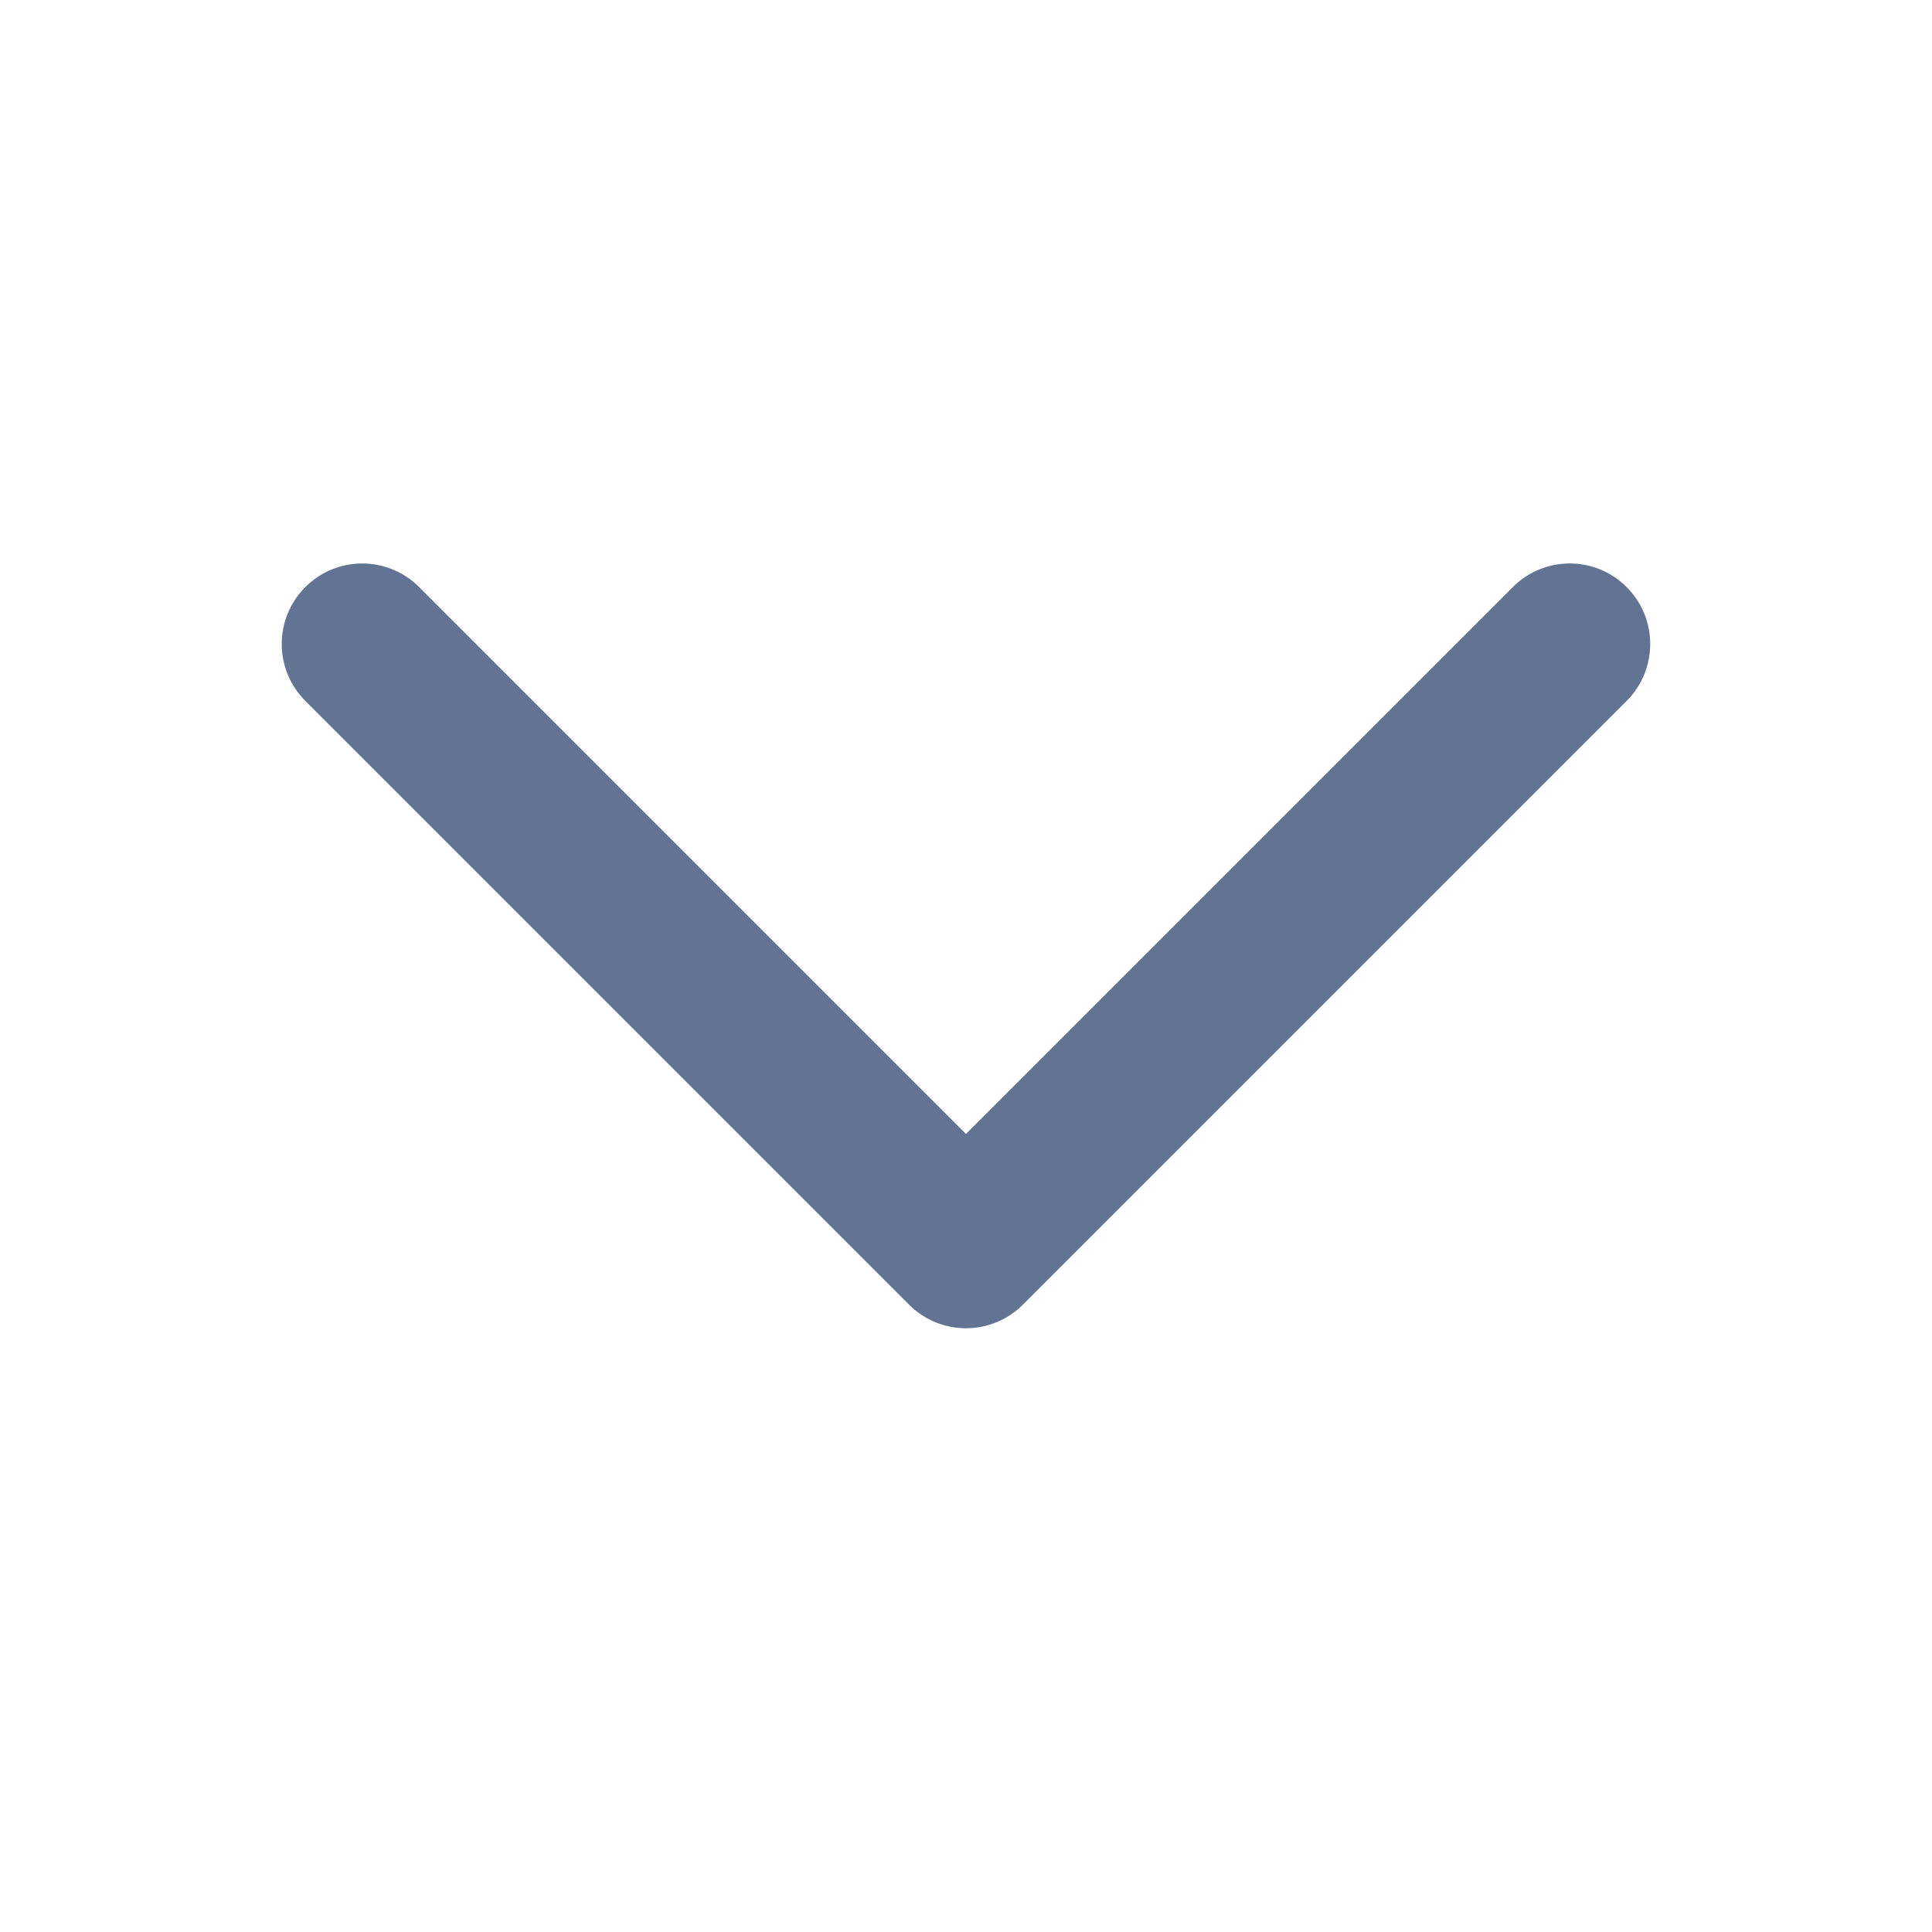
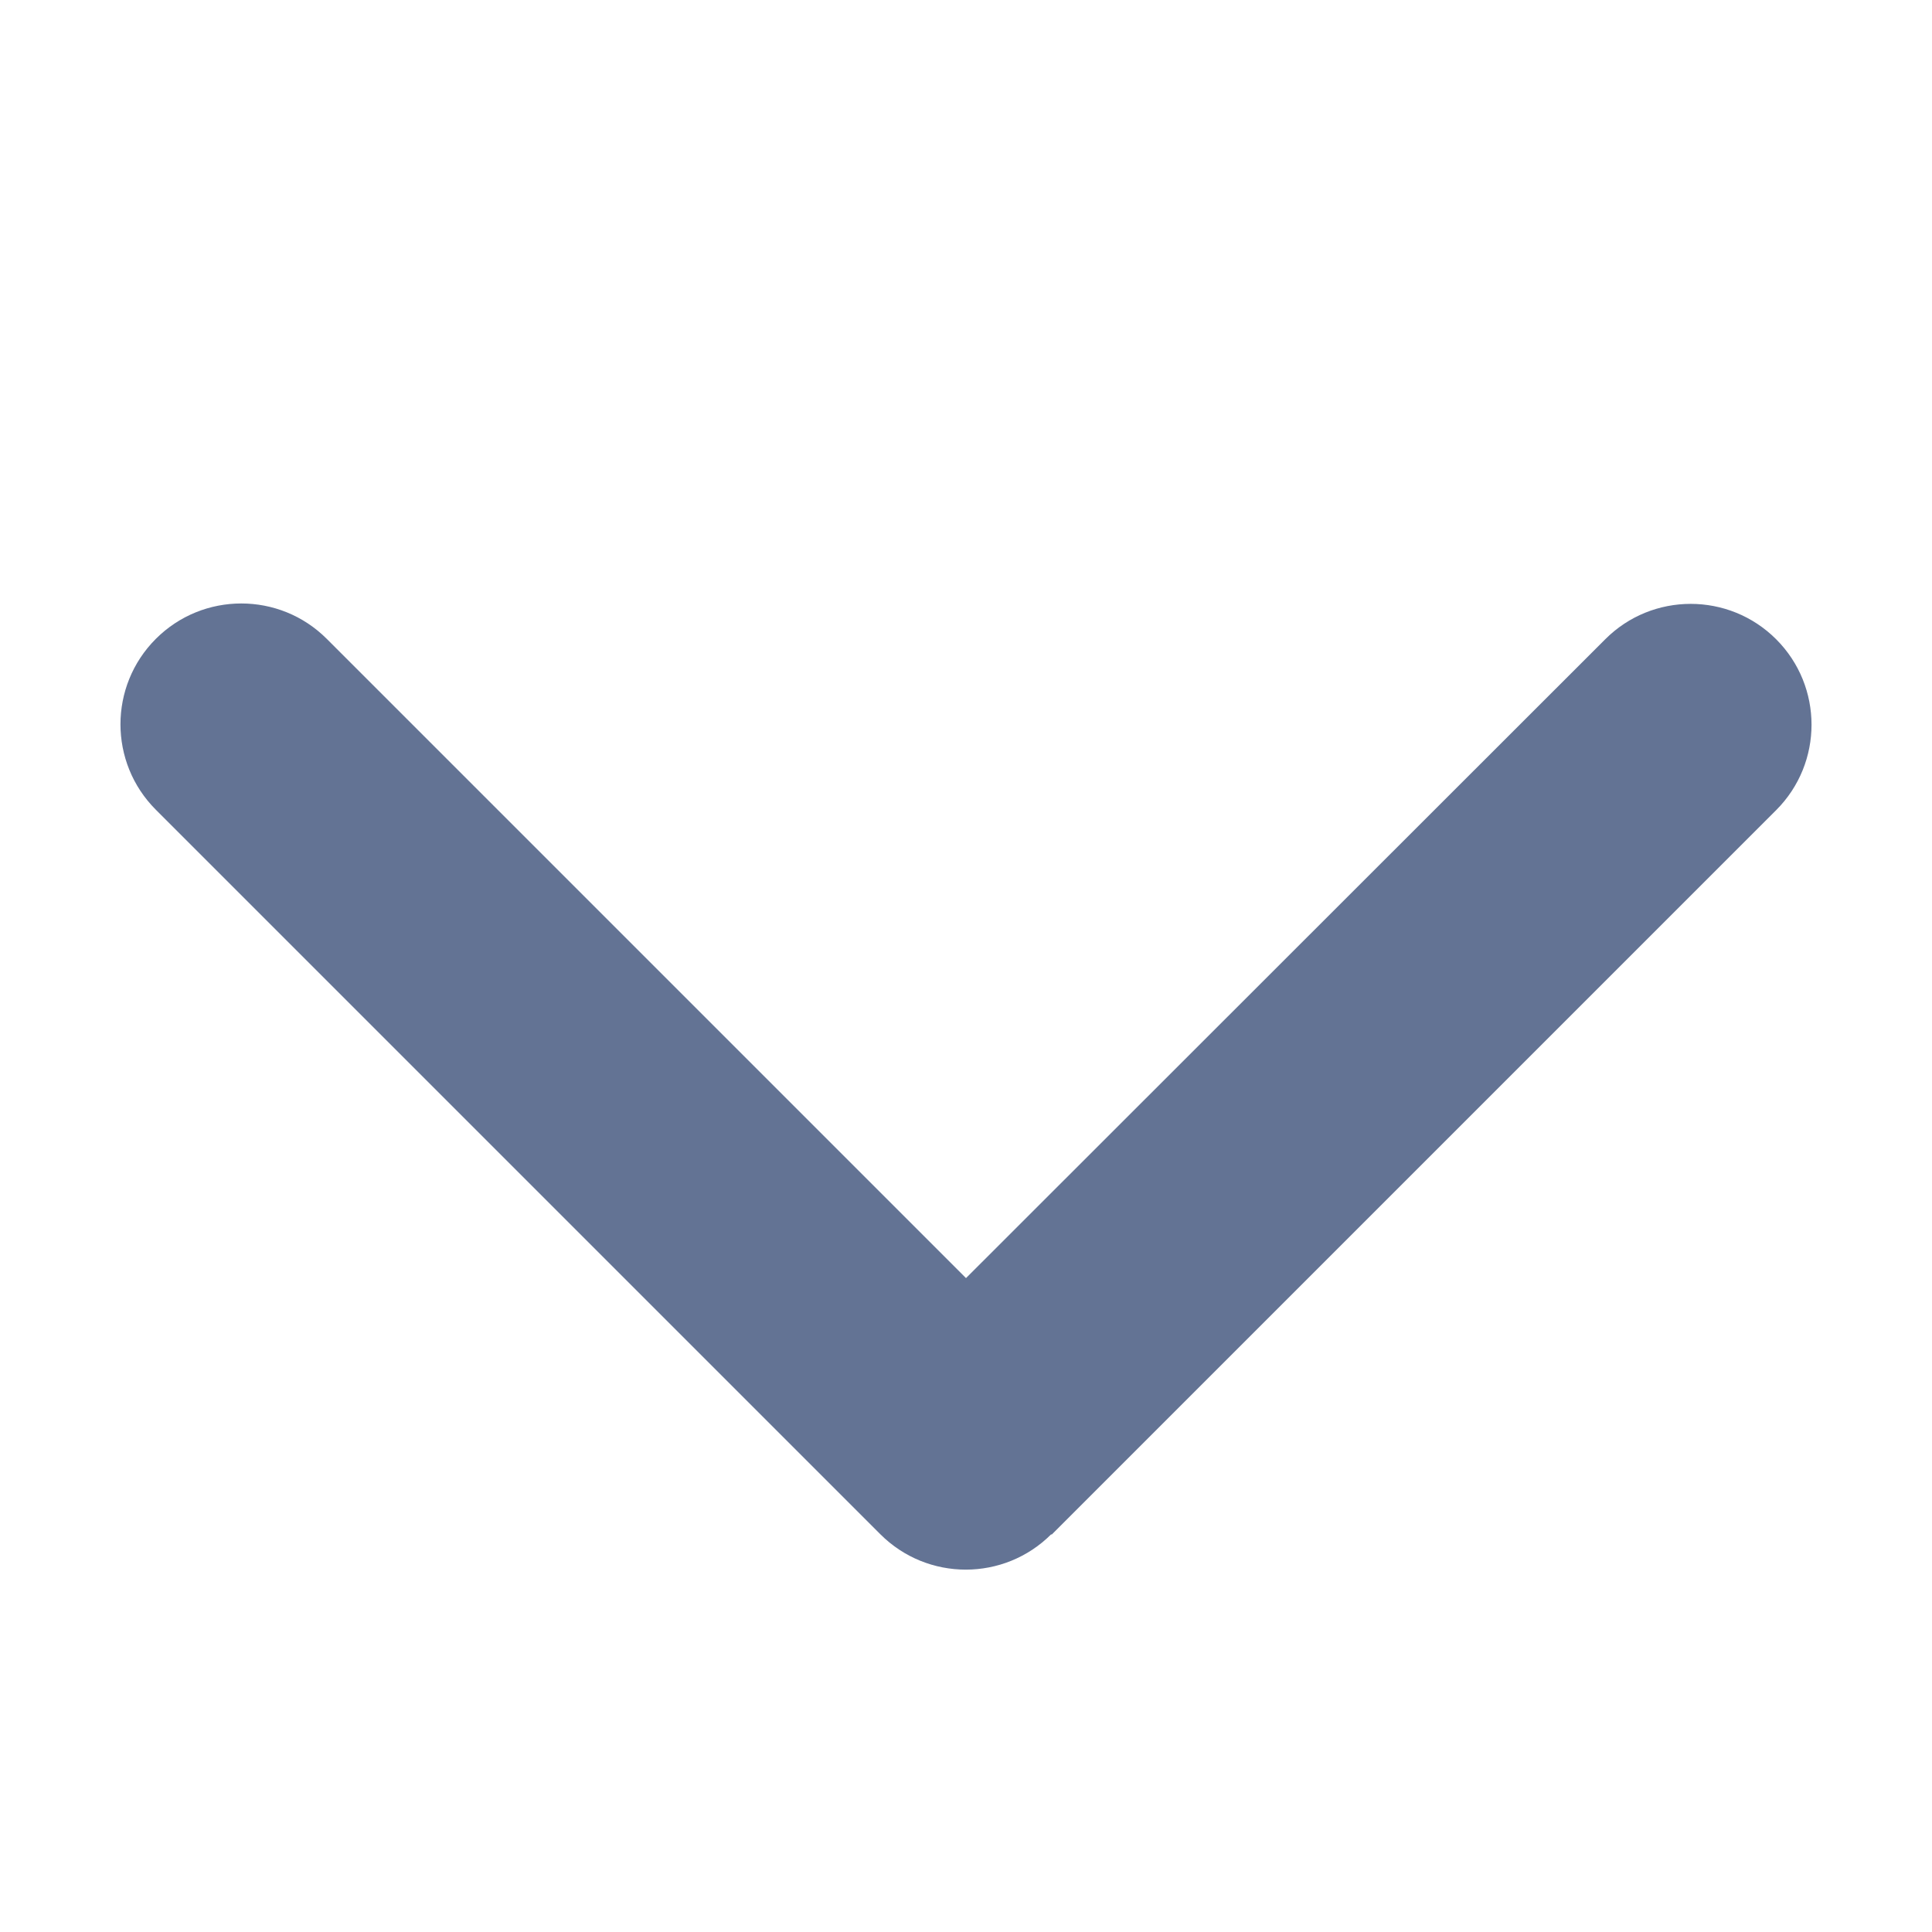
<svg xmlns="http://www.w3.org/2000/svg" width="24" height="24" viewBox="0 0 24 24" fill="none">
-   <path d="M18.793 7.293L12 14.086L5.207 7.293C4.816 6.902 4.183 6.902 3.793 7.293C3.402 7.684 3.402 8.316 3.793 8.707L11.293 16.207C11.488 16.402 11.744 16.5 12 16.5C12.256 16.5 12.511 16.402 12.707 16.207L20.207 8.707C20.597 8.316 20.597 7.684 20.207 7.293C19.816 6.902 19.183 6.902 18.793 7.293Z" fill="#637394" />
+   <path d="M13.059 19.059C12.473 19.645 11.522 19.645 10.936 19.059L1.936 10.059C1.35 9.473 1.35 8.522 1.936 7.936C2.522 7.35 3.473 7.35 4.059 7.936L12 15.877L19.941 7.941C20.526 7.355 21.478 7.355 22.064 7.941C22.65 8.527 22.65 9.478 22.064 10.064L13.064 19.064L13.059 19.059Z" fill="#637394" />
</svg>
